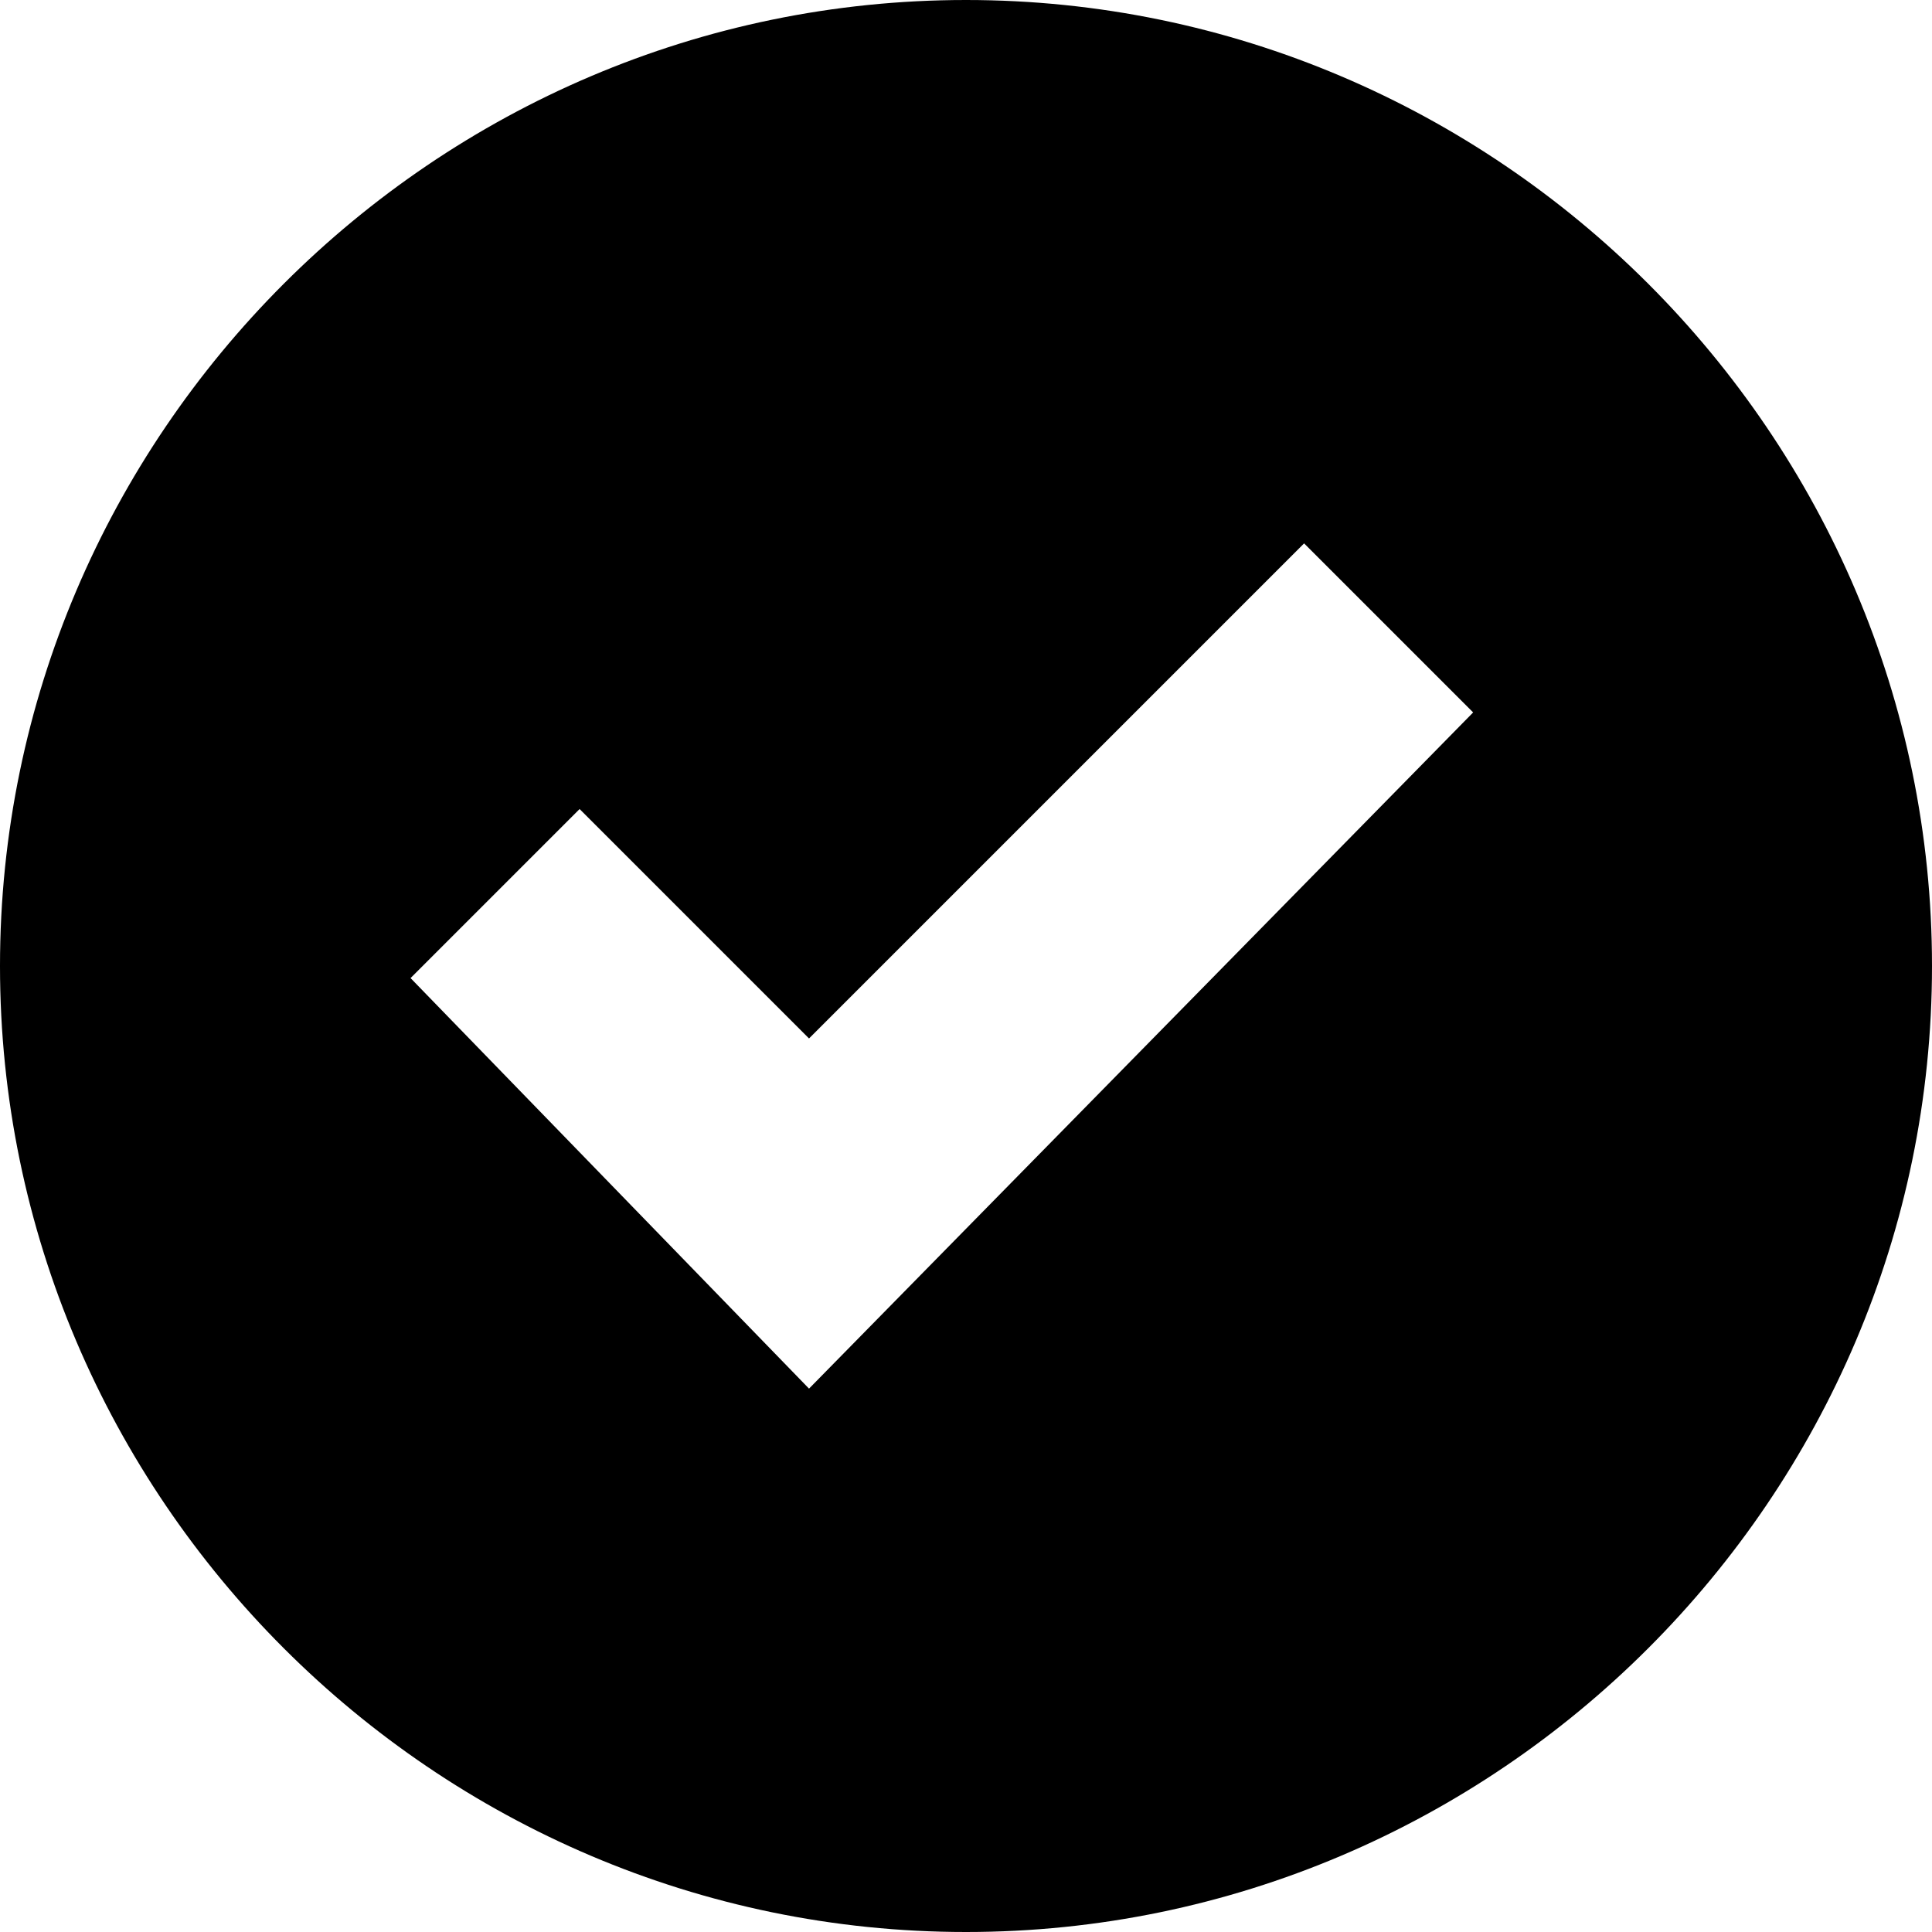
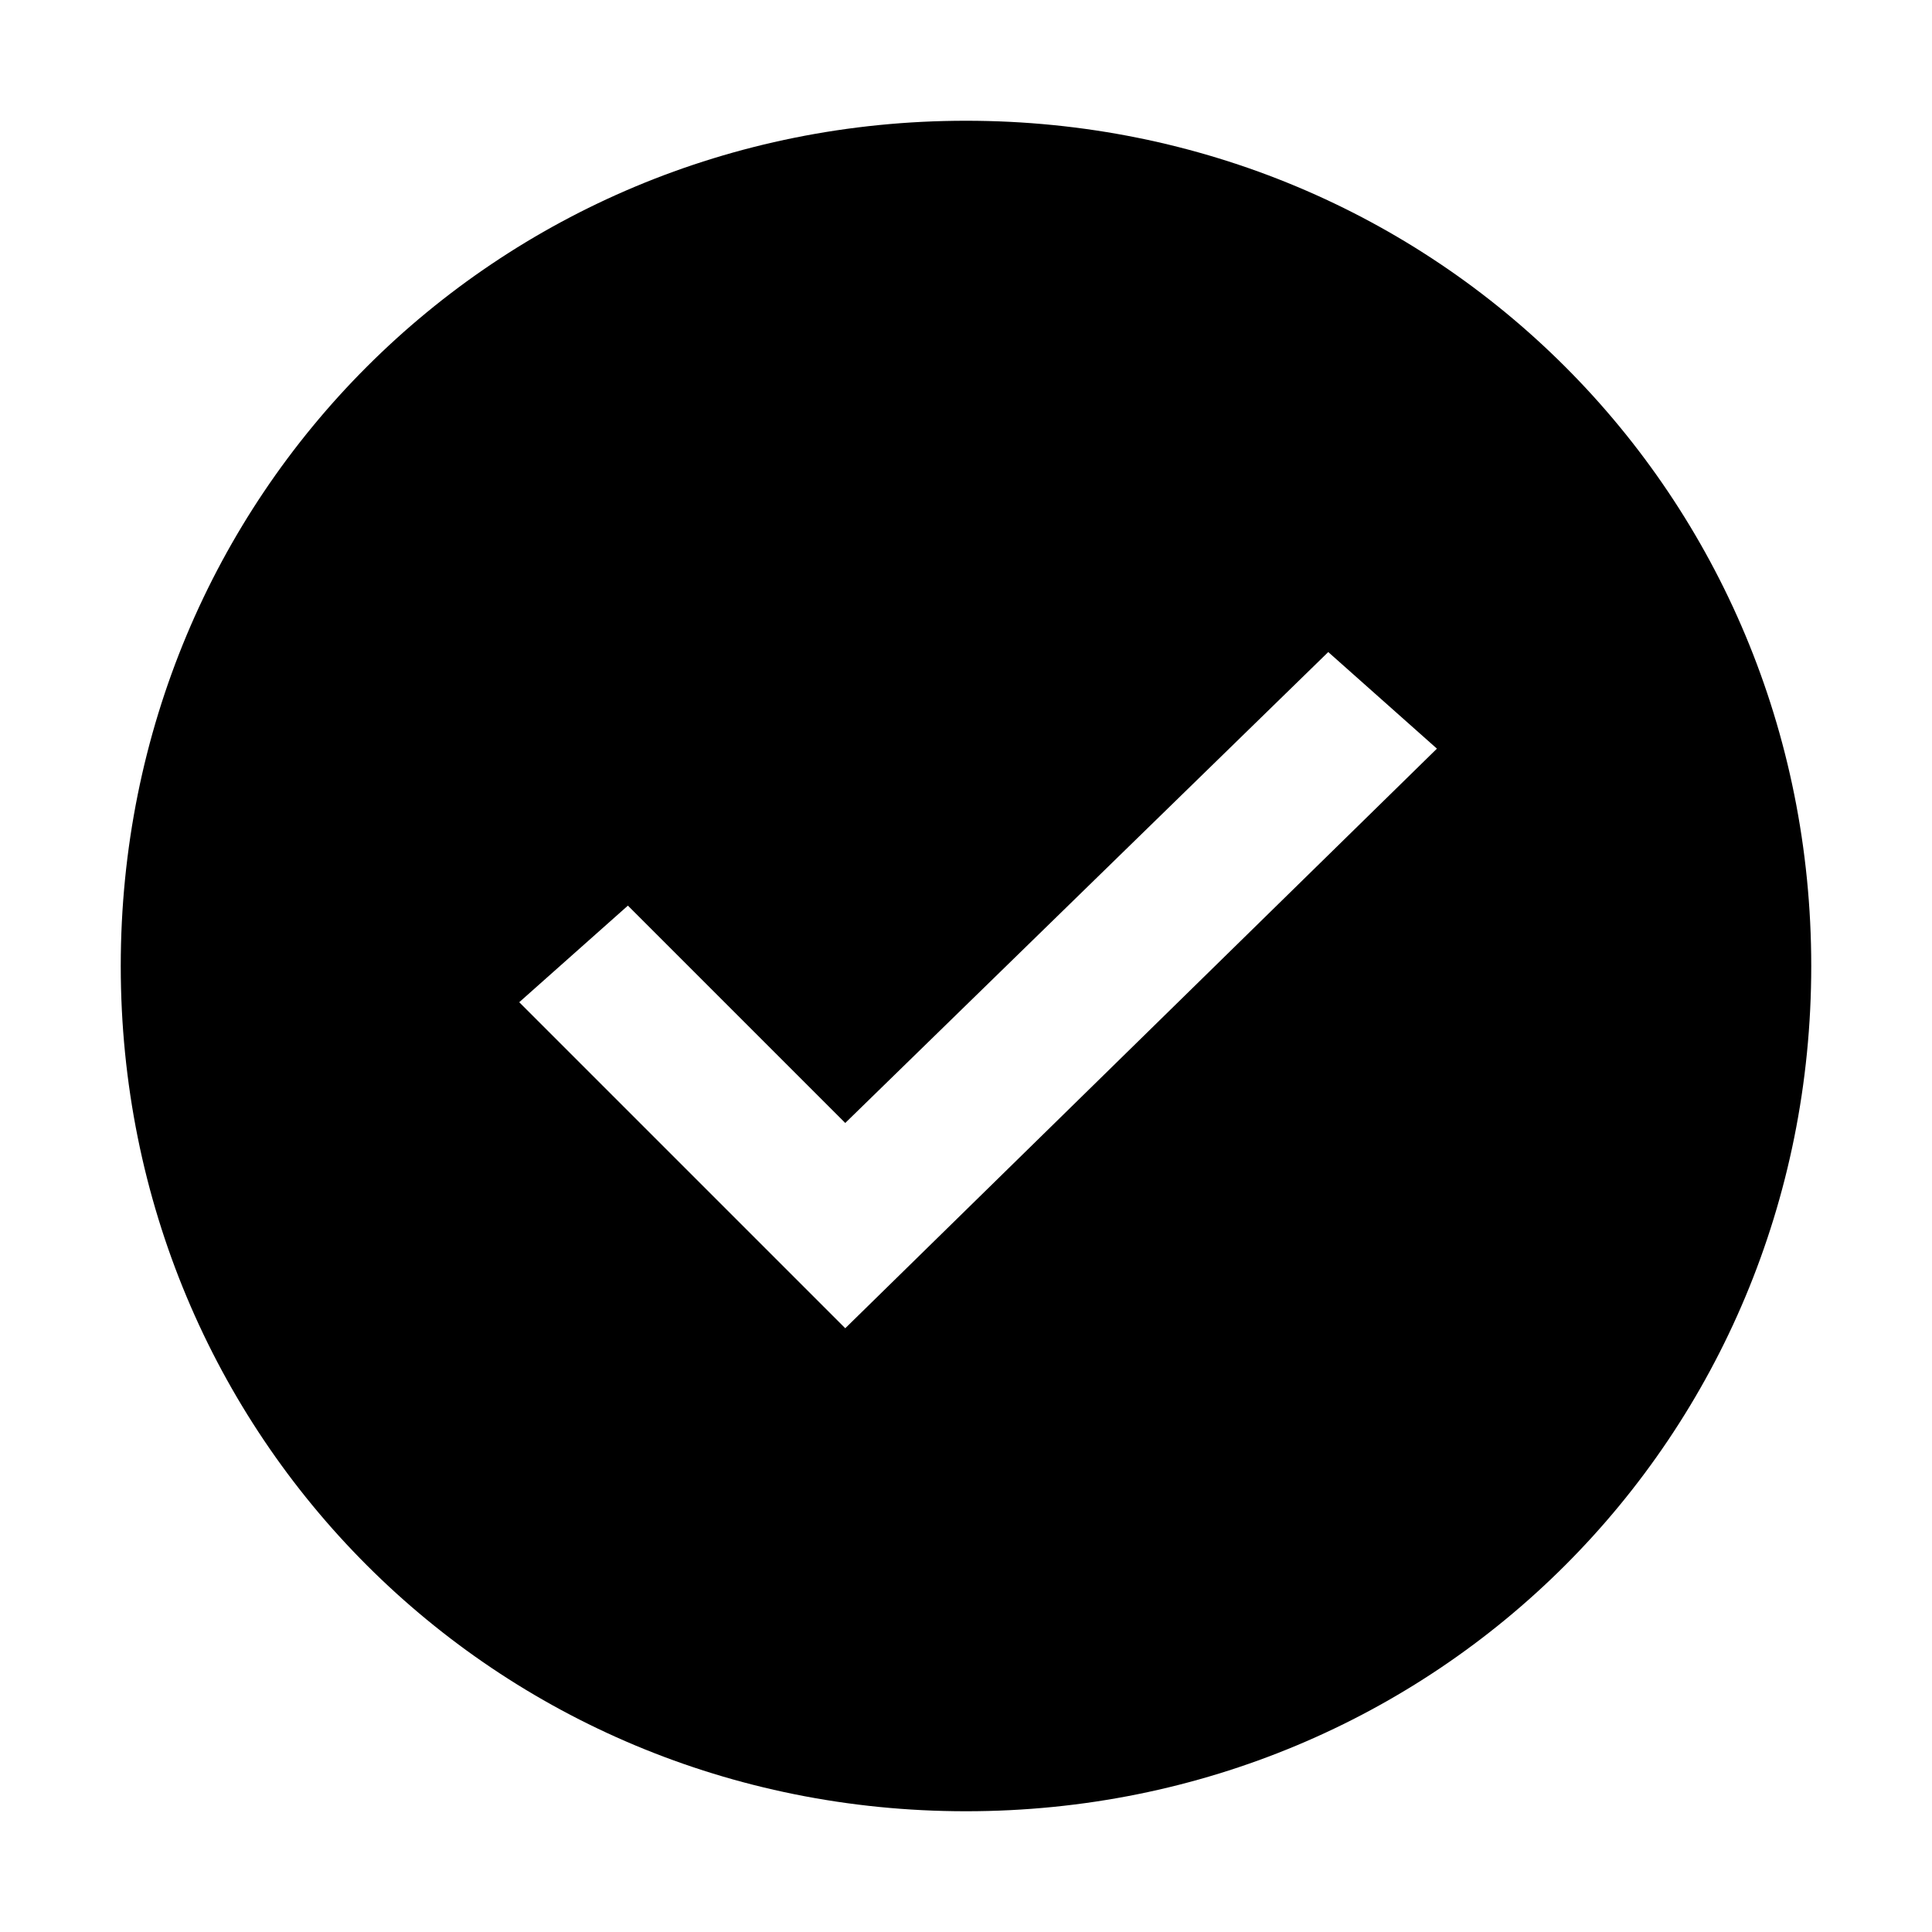
- <svg xmlns="http://www.w3.org/2000/svg" width="16px" height="16px" viewBox="0 0 16 16" version="1.1" fill-rule="evenodd">
-   <path d="M8,0 C3.6,0 0,3.6 0,8 C0,12.4 3.6,16 8,16 C12.4,16 16,12.4 16,8 C16,3.6 12.4,0 8,0 L8,0 Z M6.7,11.5 L3.4,8.1 L4.8,6.7 L6.7,8.6 L10.8,4.5 L12.2,5.9 L6.7,11.5 L6.7,11.5 Z" id="Shape" />
+ <svg xmlns="http://www.w3.org/2000/svg" version="1.1" id="icon" x="0px" y="0px" width="16px" height="16px" viewBox="0 0 16 16" style="enable-background:new 0 0 16 16;" xml:space="preserve">
+   <style type="text/css">
+ 	.st0{display:none;fill:none;}
+ 	.st1{opacity:0;}
+ </style>
+   <rect id="_Transparent_Rectangle_" class="st0" width="16" height="16" />
+   <path d="M8,1C4.1,1,1,4.1,1,8c0,3.9,3.1,7,7,7s7-3.1,7-7C15,4.1,11.9,1,8,1z M7,11L4.3,8.3l0.9-0.8L7,9.3l4-3.9l0.9,0.8L7,11z" />
+   <path id="inner-path" class="st1" d="M7,11L4.3,8.3l0.9-0.8L7,9.3l4-3.9l0.9,0.8L7,11z" />
</svg>
